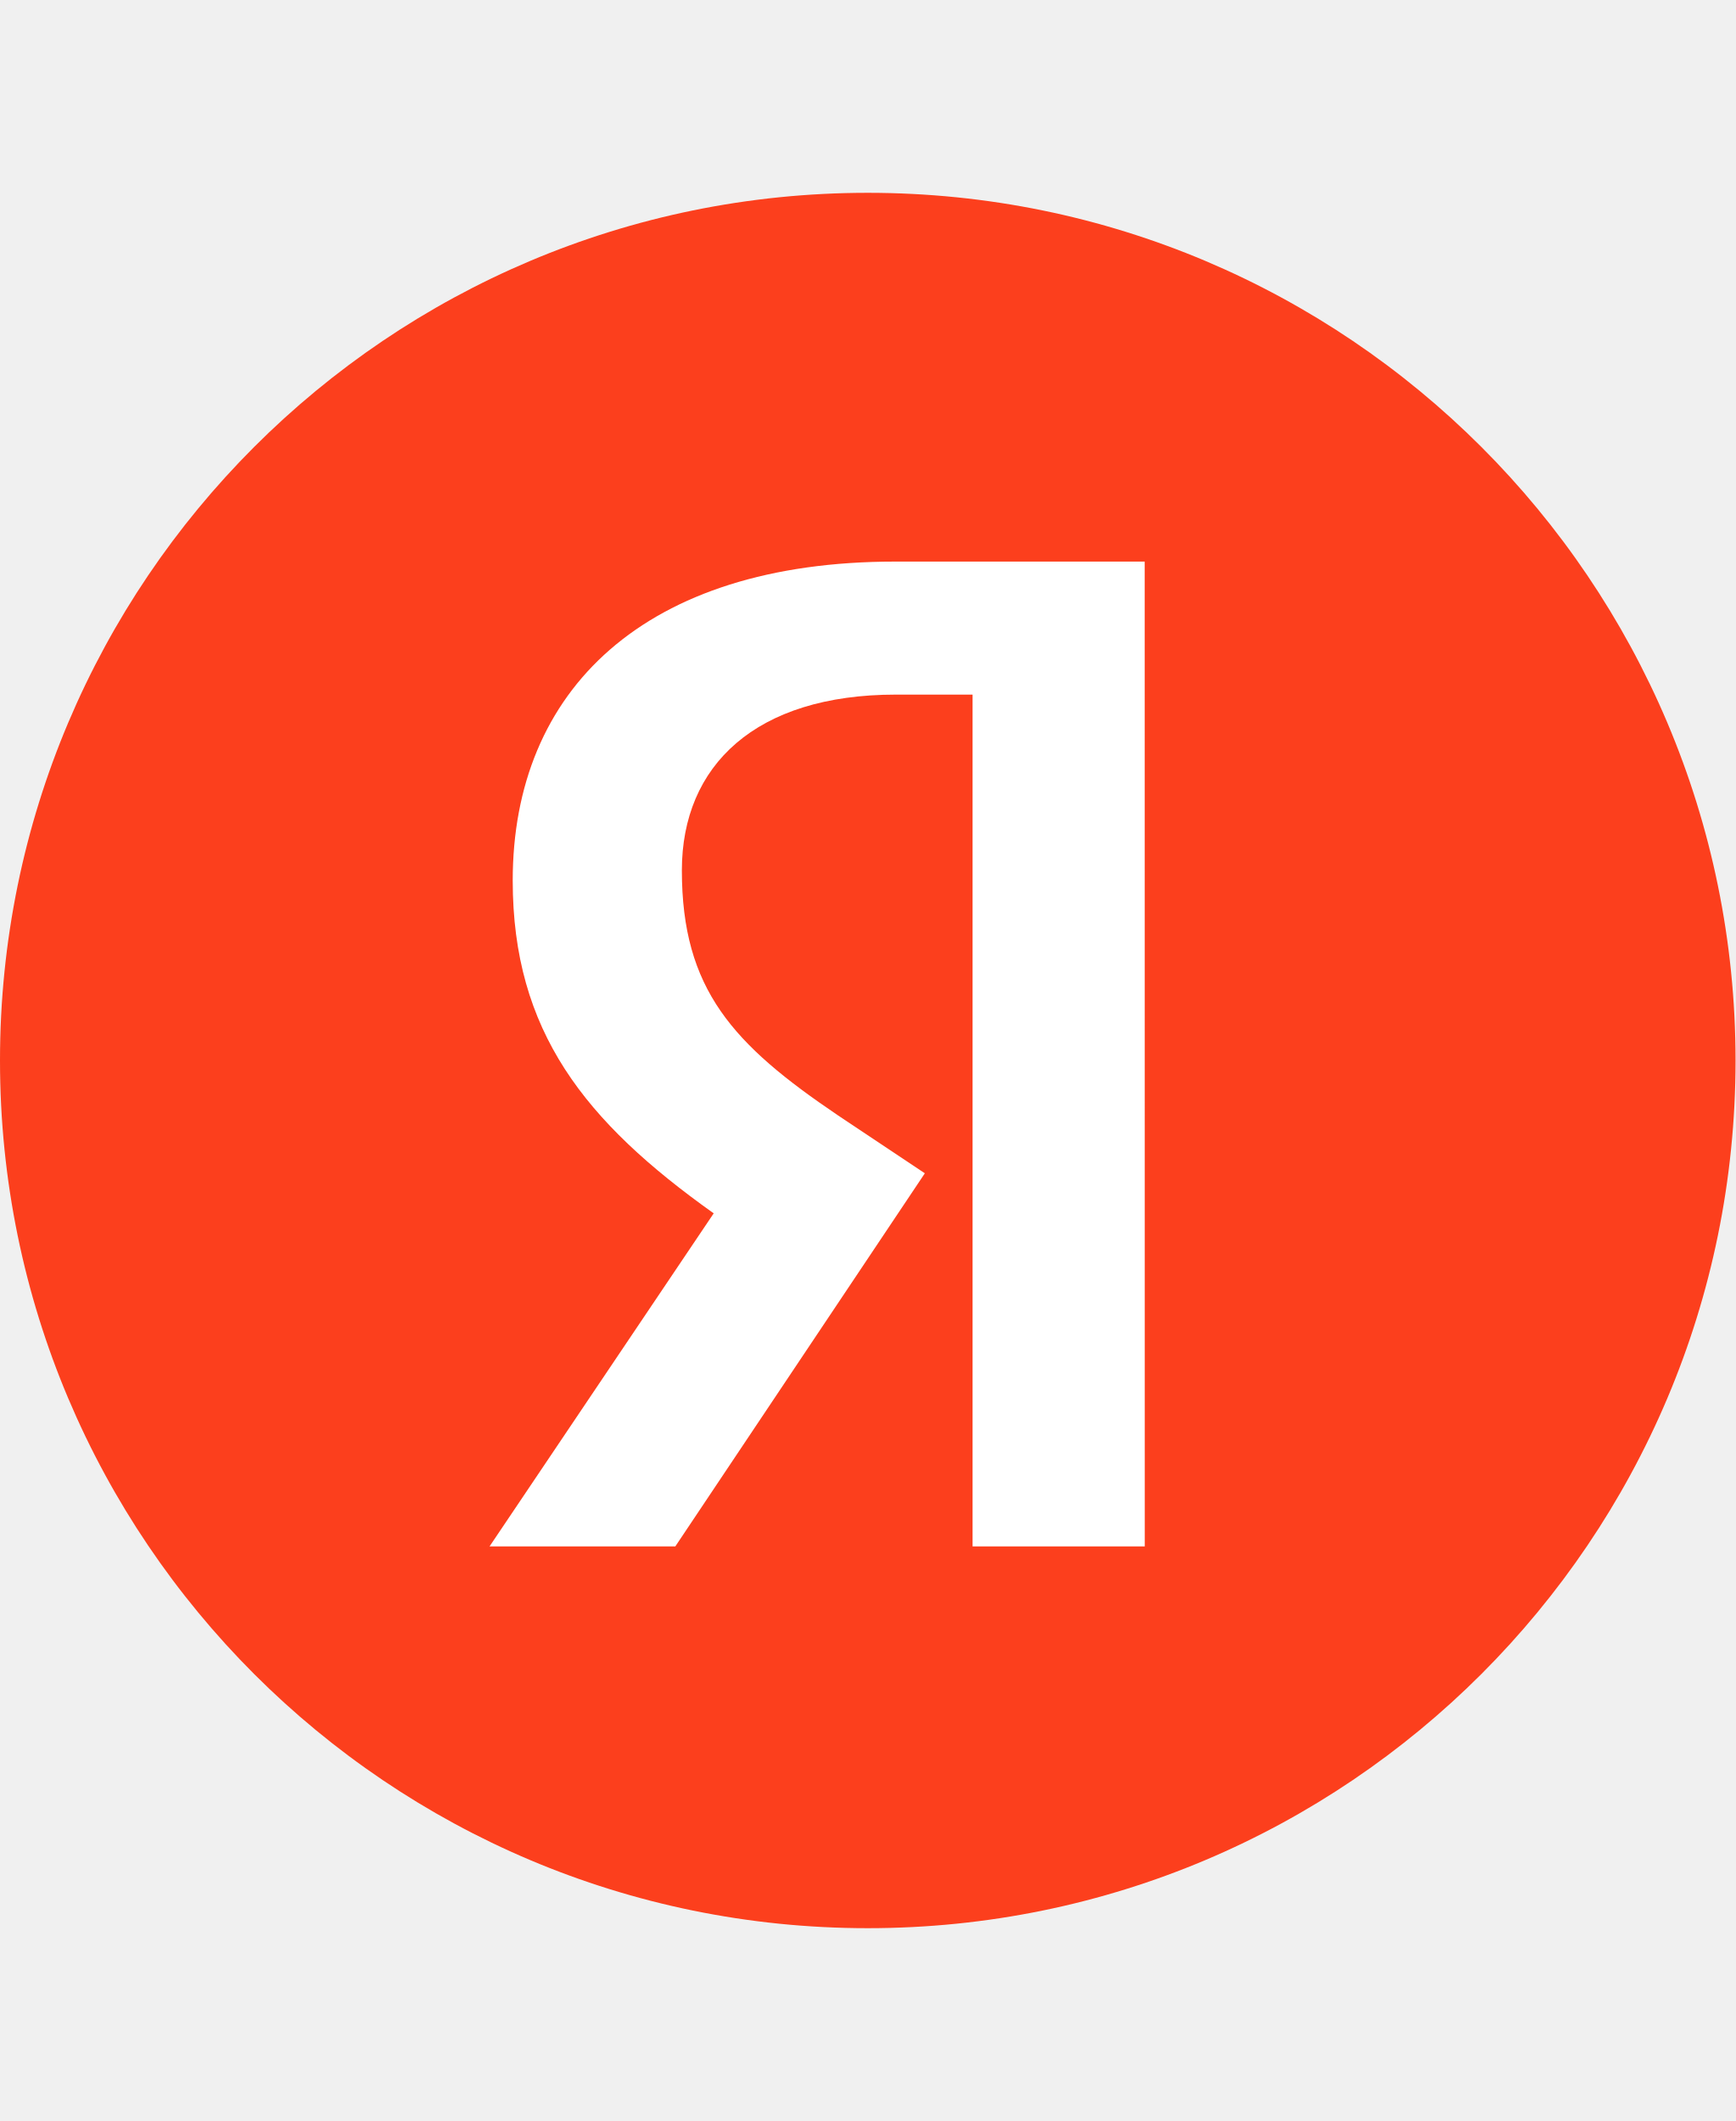
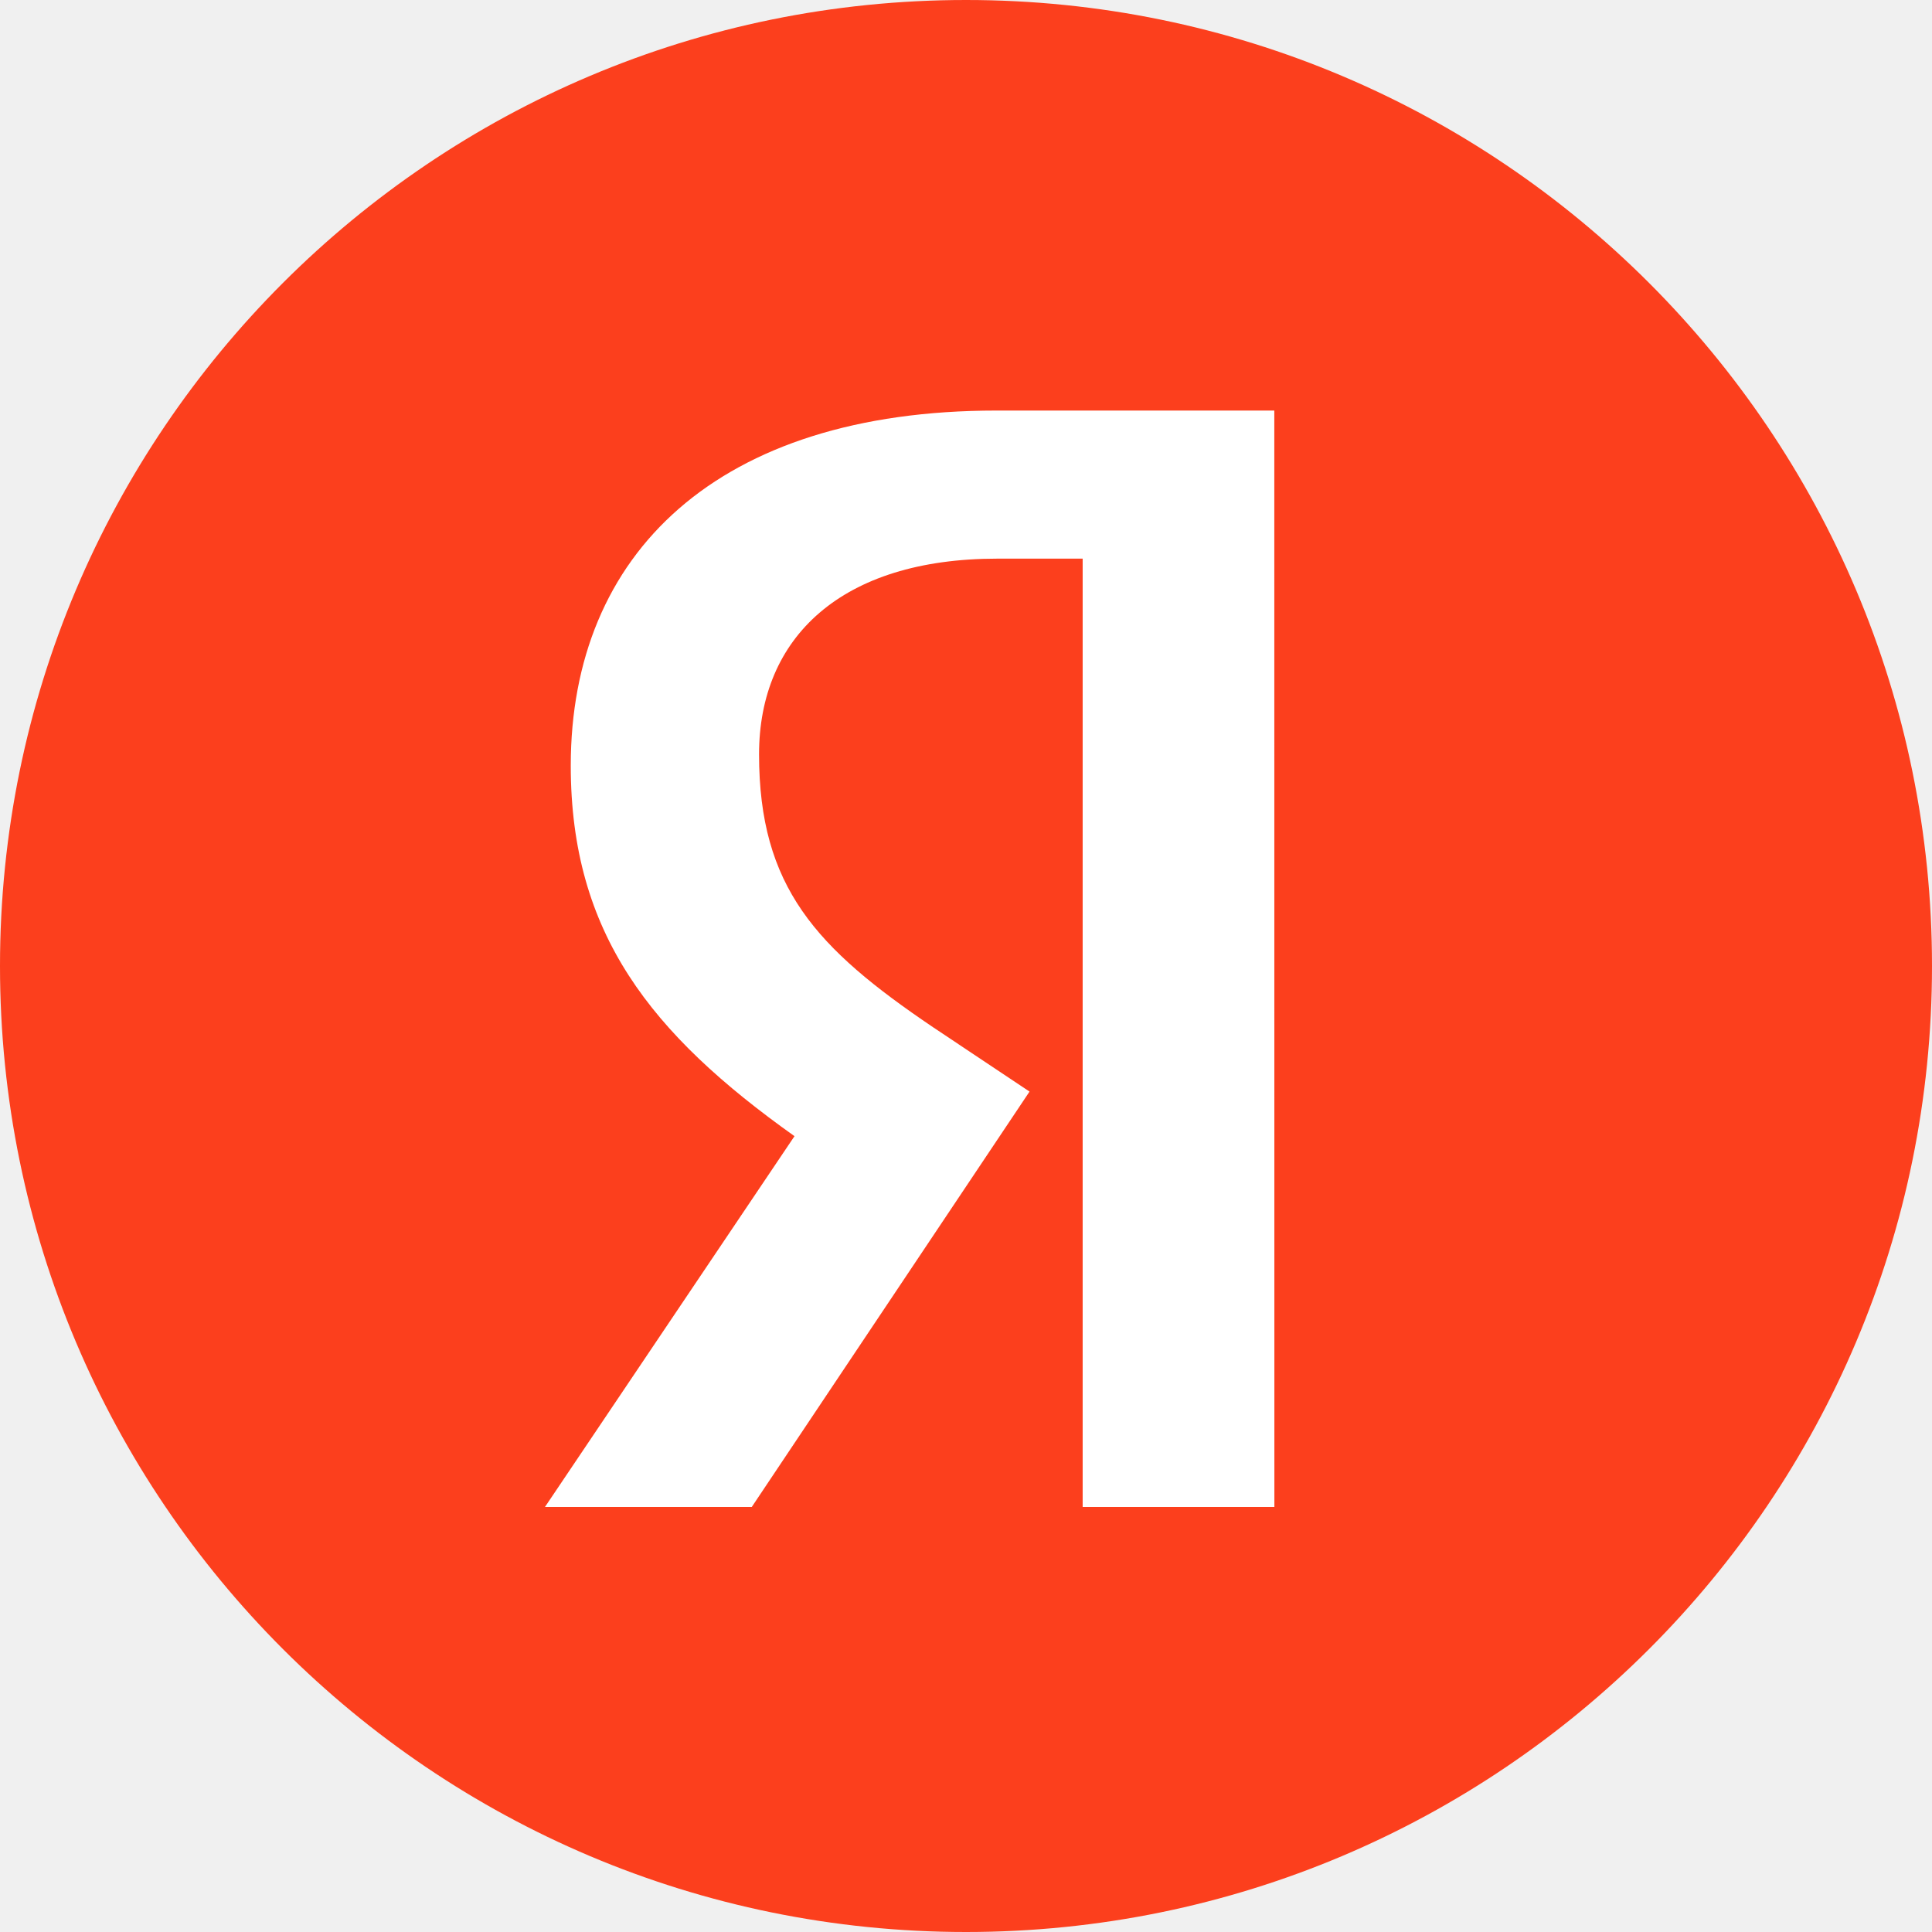
- <svg xmlns="http://www.w3.org/2000/svg" width="36" height="44" fill="none" viewBox="0 0 26 26">
+ <svg xmlns="http://www.w3.org/2000/svg" fill="none" viewBox="0 0 26 26">
  <path fill="#fc3f1d" d="M13 26c7.18 0 13-5.82 13-13S20.18 0 13 0 0 5.82 0 13s5.82 13 13 13z" />
  <path fill="#fff" d="M17.15 20.28h-2.58V7.518h-1.149c-2.101 0-3.206 1.062-3.206 2.633 0 1.787.769 2.61 2.34 3.672l1.3.867-3.738 5.59H7.334l3.358-4.99c-1.932-1.374-3.011-2.728-3.011-4.987 0-2.85 1.971-4.778 5.73-4.778h3.738l.001 14.755z" />
</svg>
